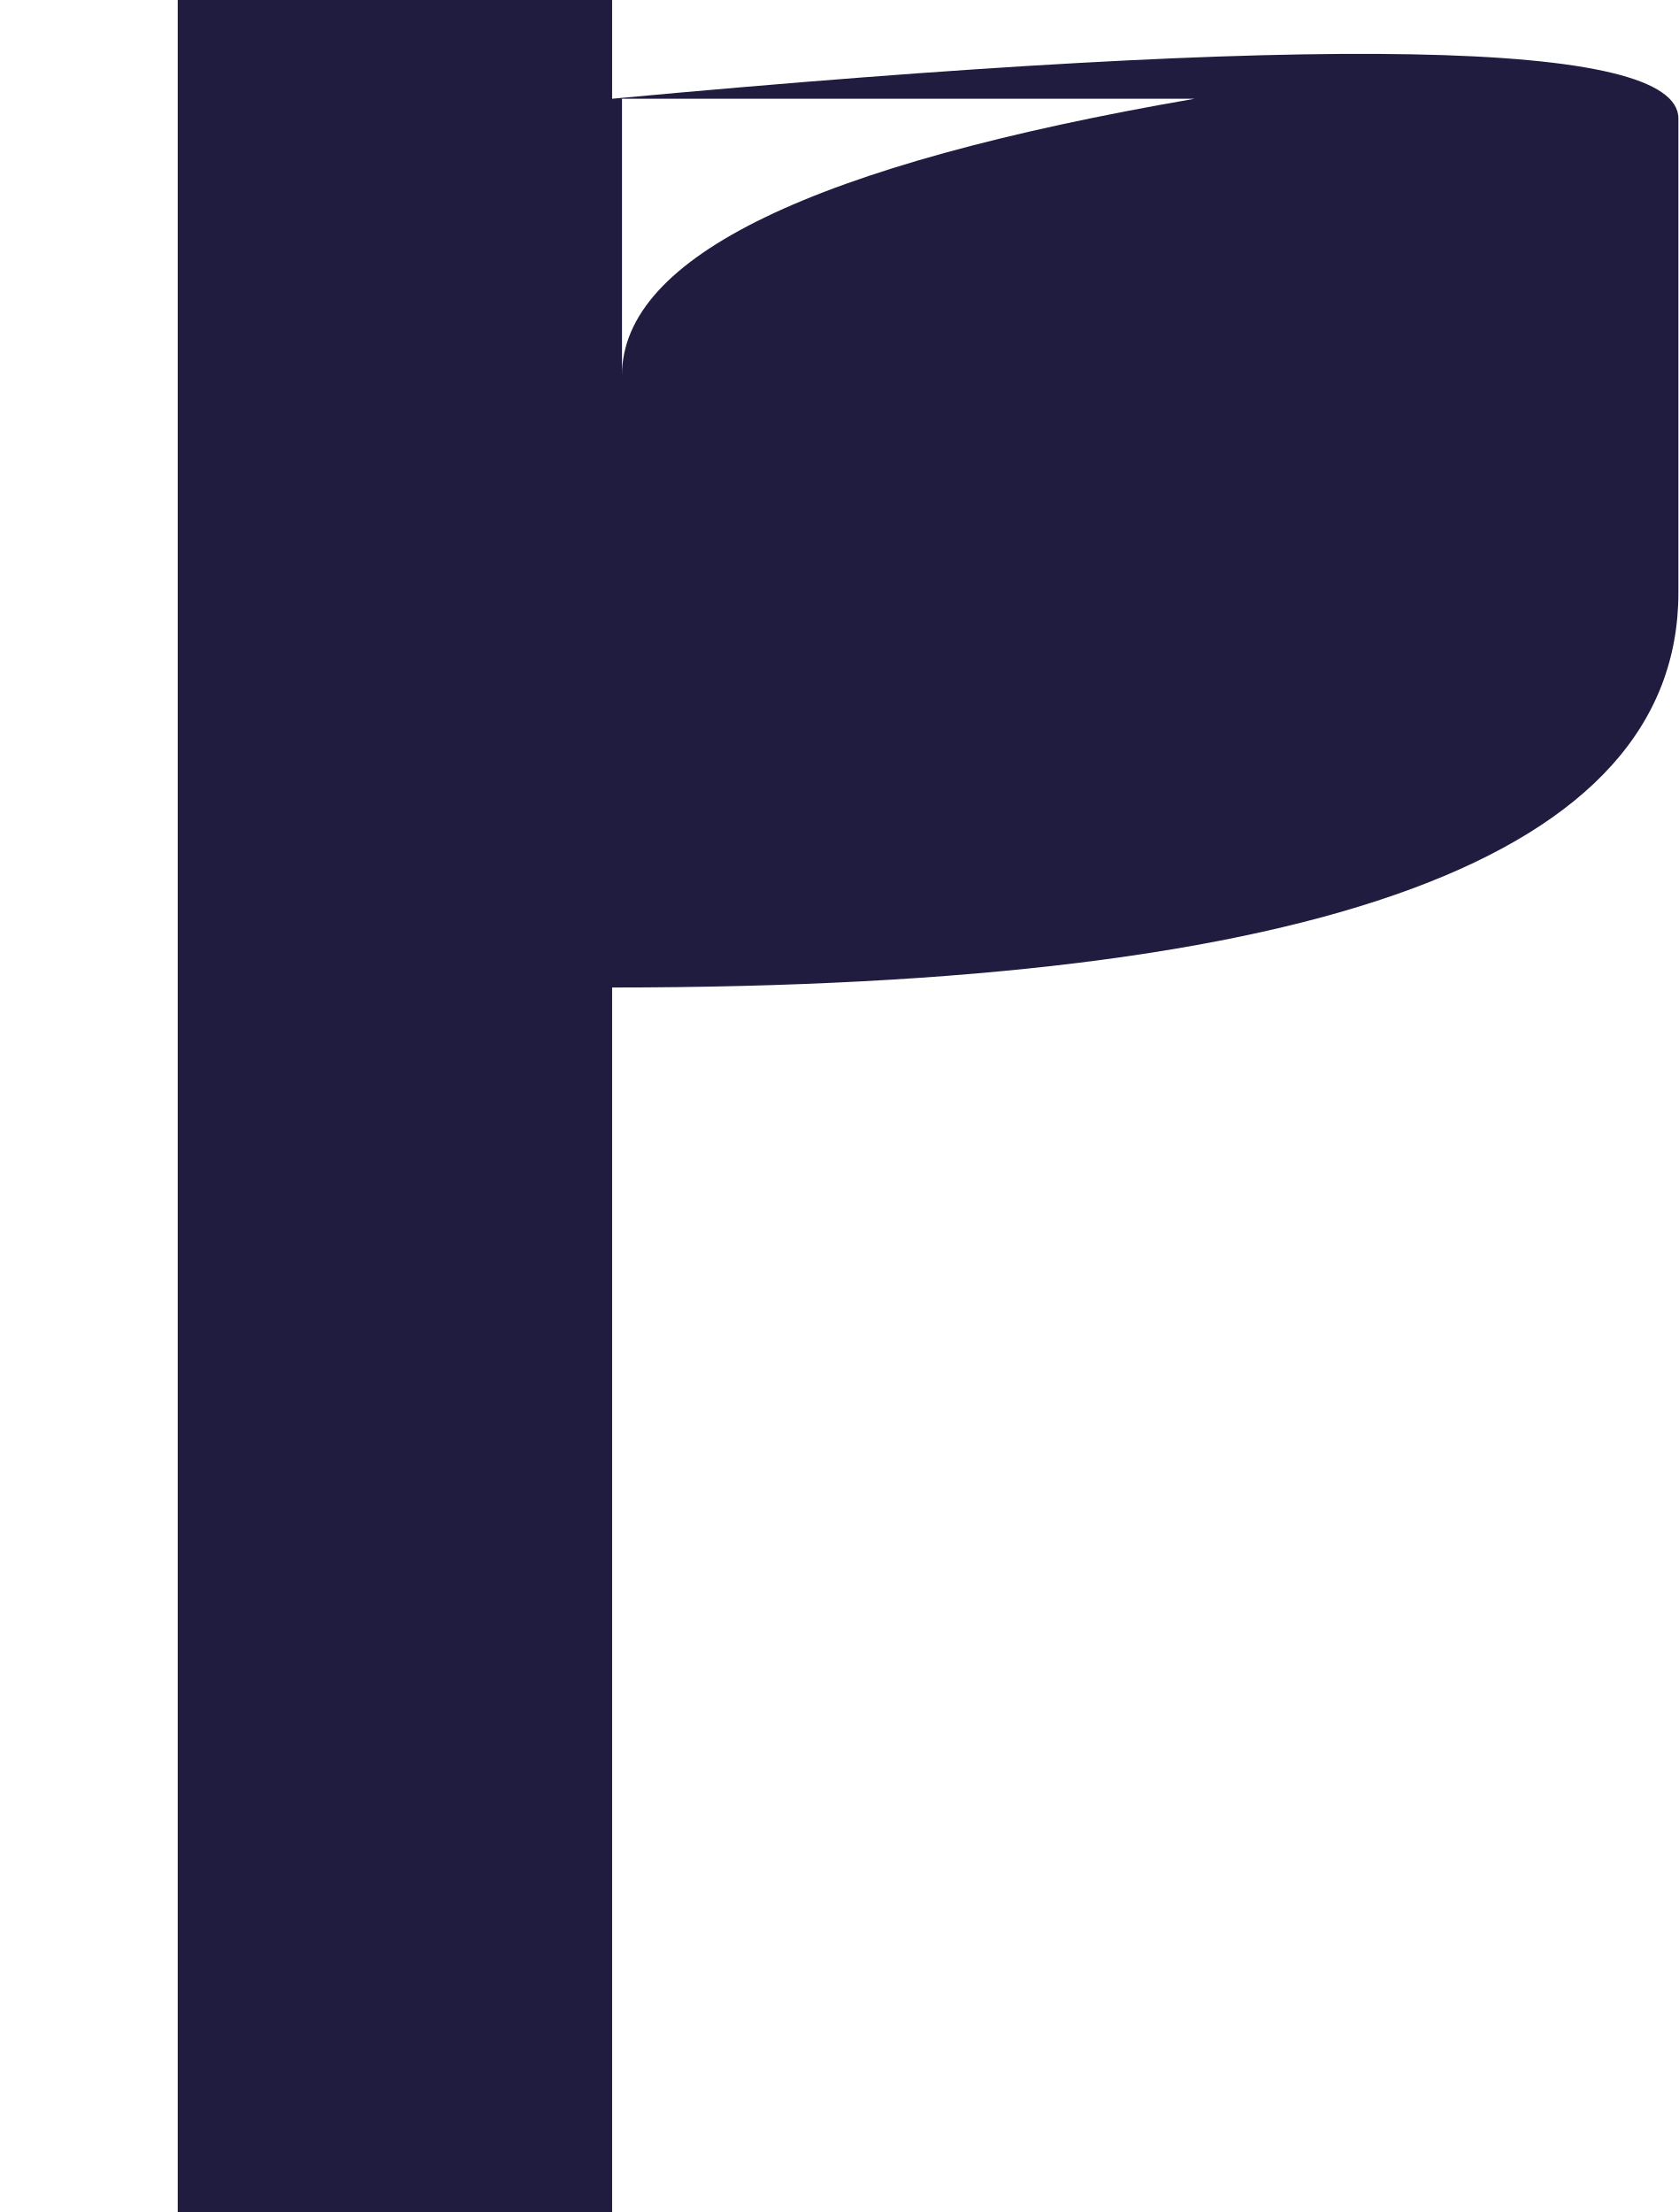
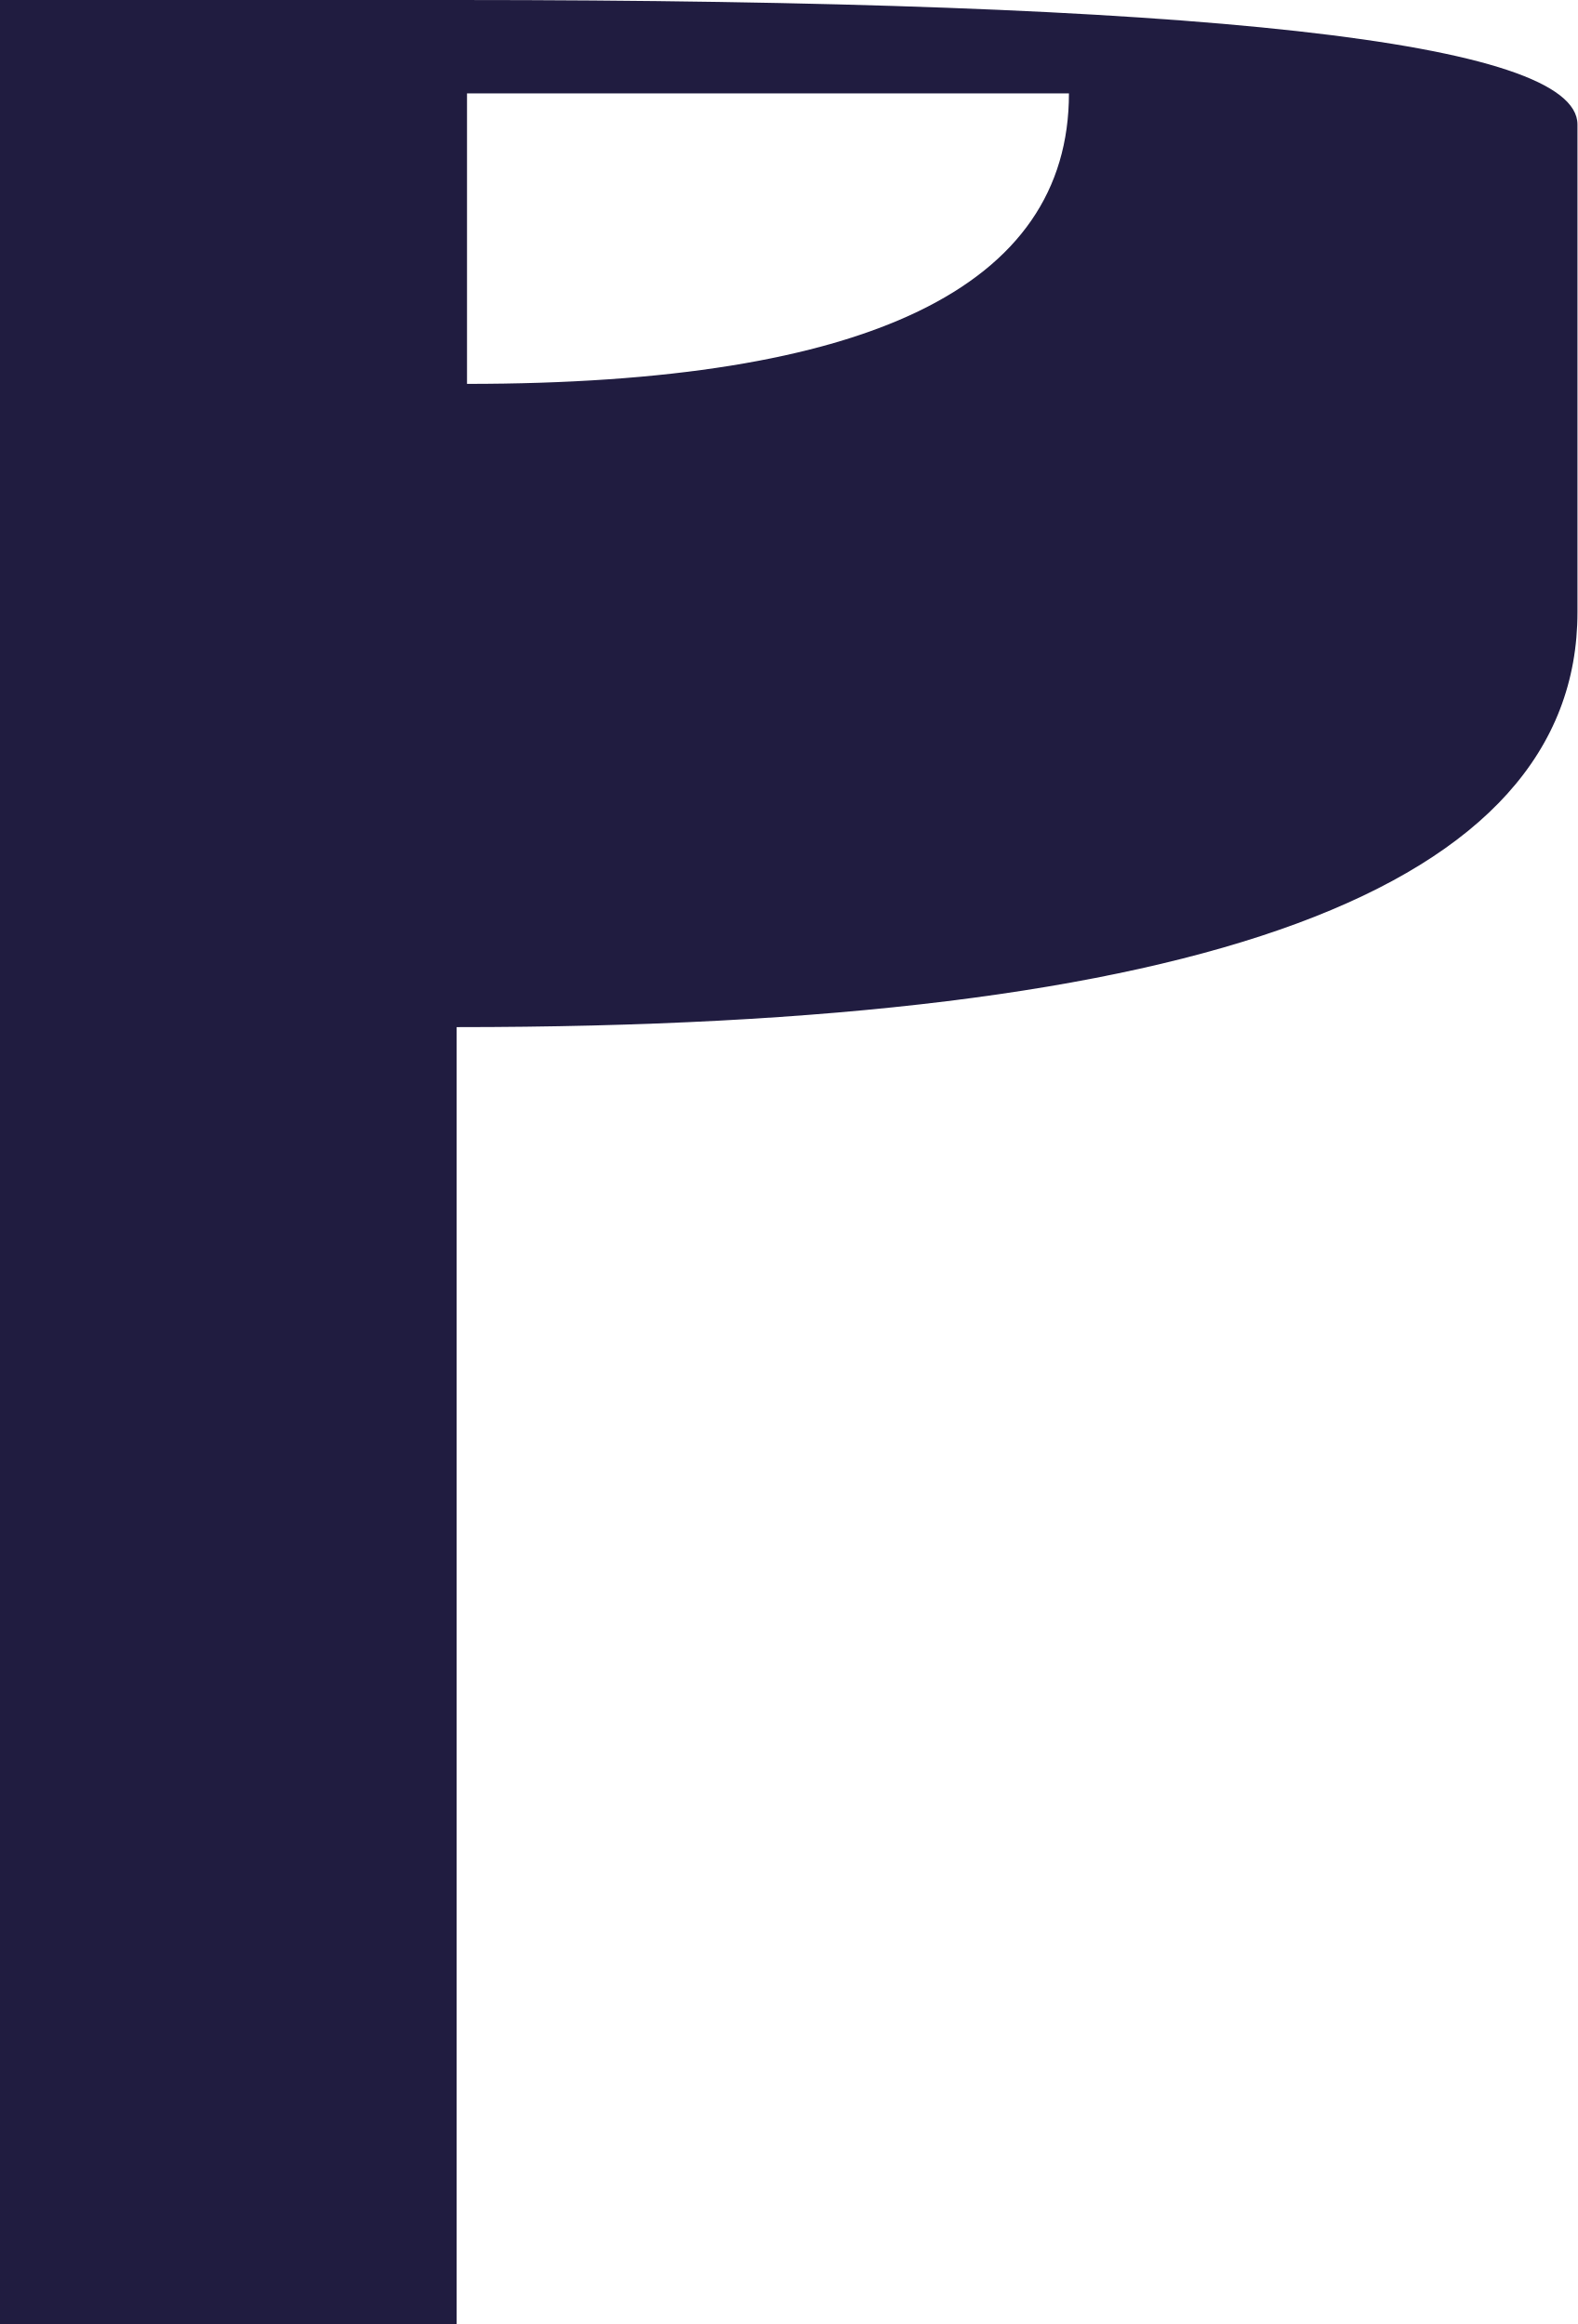
- <svg xmlns="http://www.w3.org/2000/svg" width="170" height="224" viewBox="0 0 170 224" fill="none">
-   <path fill-rule="evenodd" clip-rule="evenodd" d="M18 0 H62 V10      Q 170 0, 170 12      V 60      Q 170 100, 62 100      V224 H18 Z      M63 10 H121      Q 63 20, 63 38 Z" fill="#201c40" />
+ <svg xmlns="http://www.w3.org/2000/svg" width="152" height="224" viewBox="0 0 152 224" fill="none">
+   <path fill-rule="evenodd" clip-rule="evenodd" d="M 0 0      H 44      Q 152 0 152 12      V 59      Q 152 99 44 99      V 224      H 0      Z      M 45 9      H 103      Q 103 37 45 37      Z" fill="#201c40" />
</svg>
